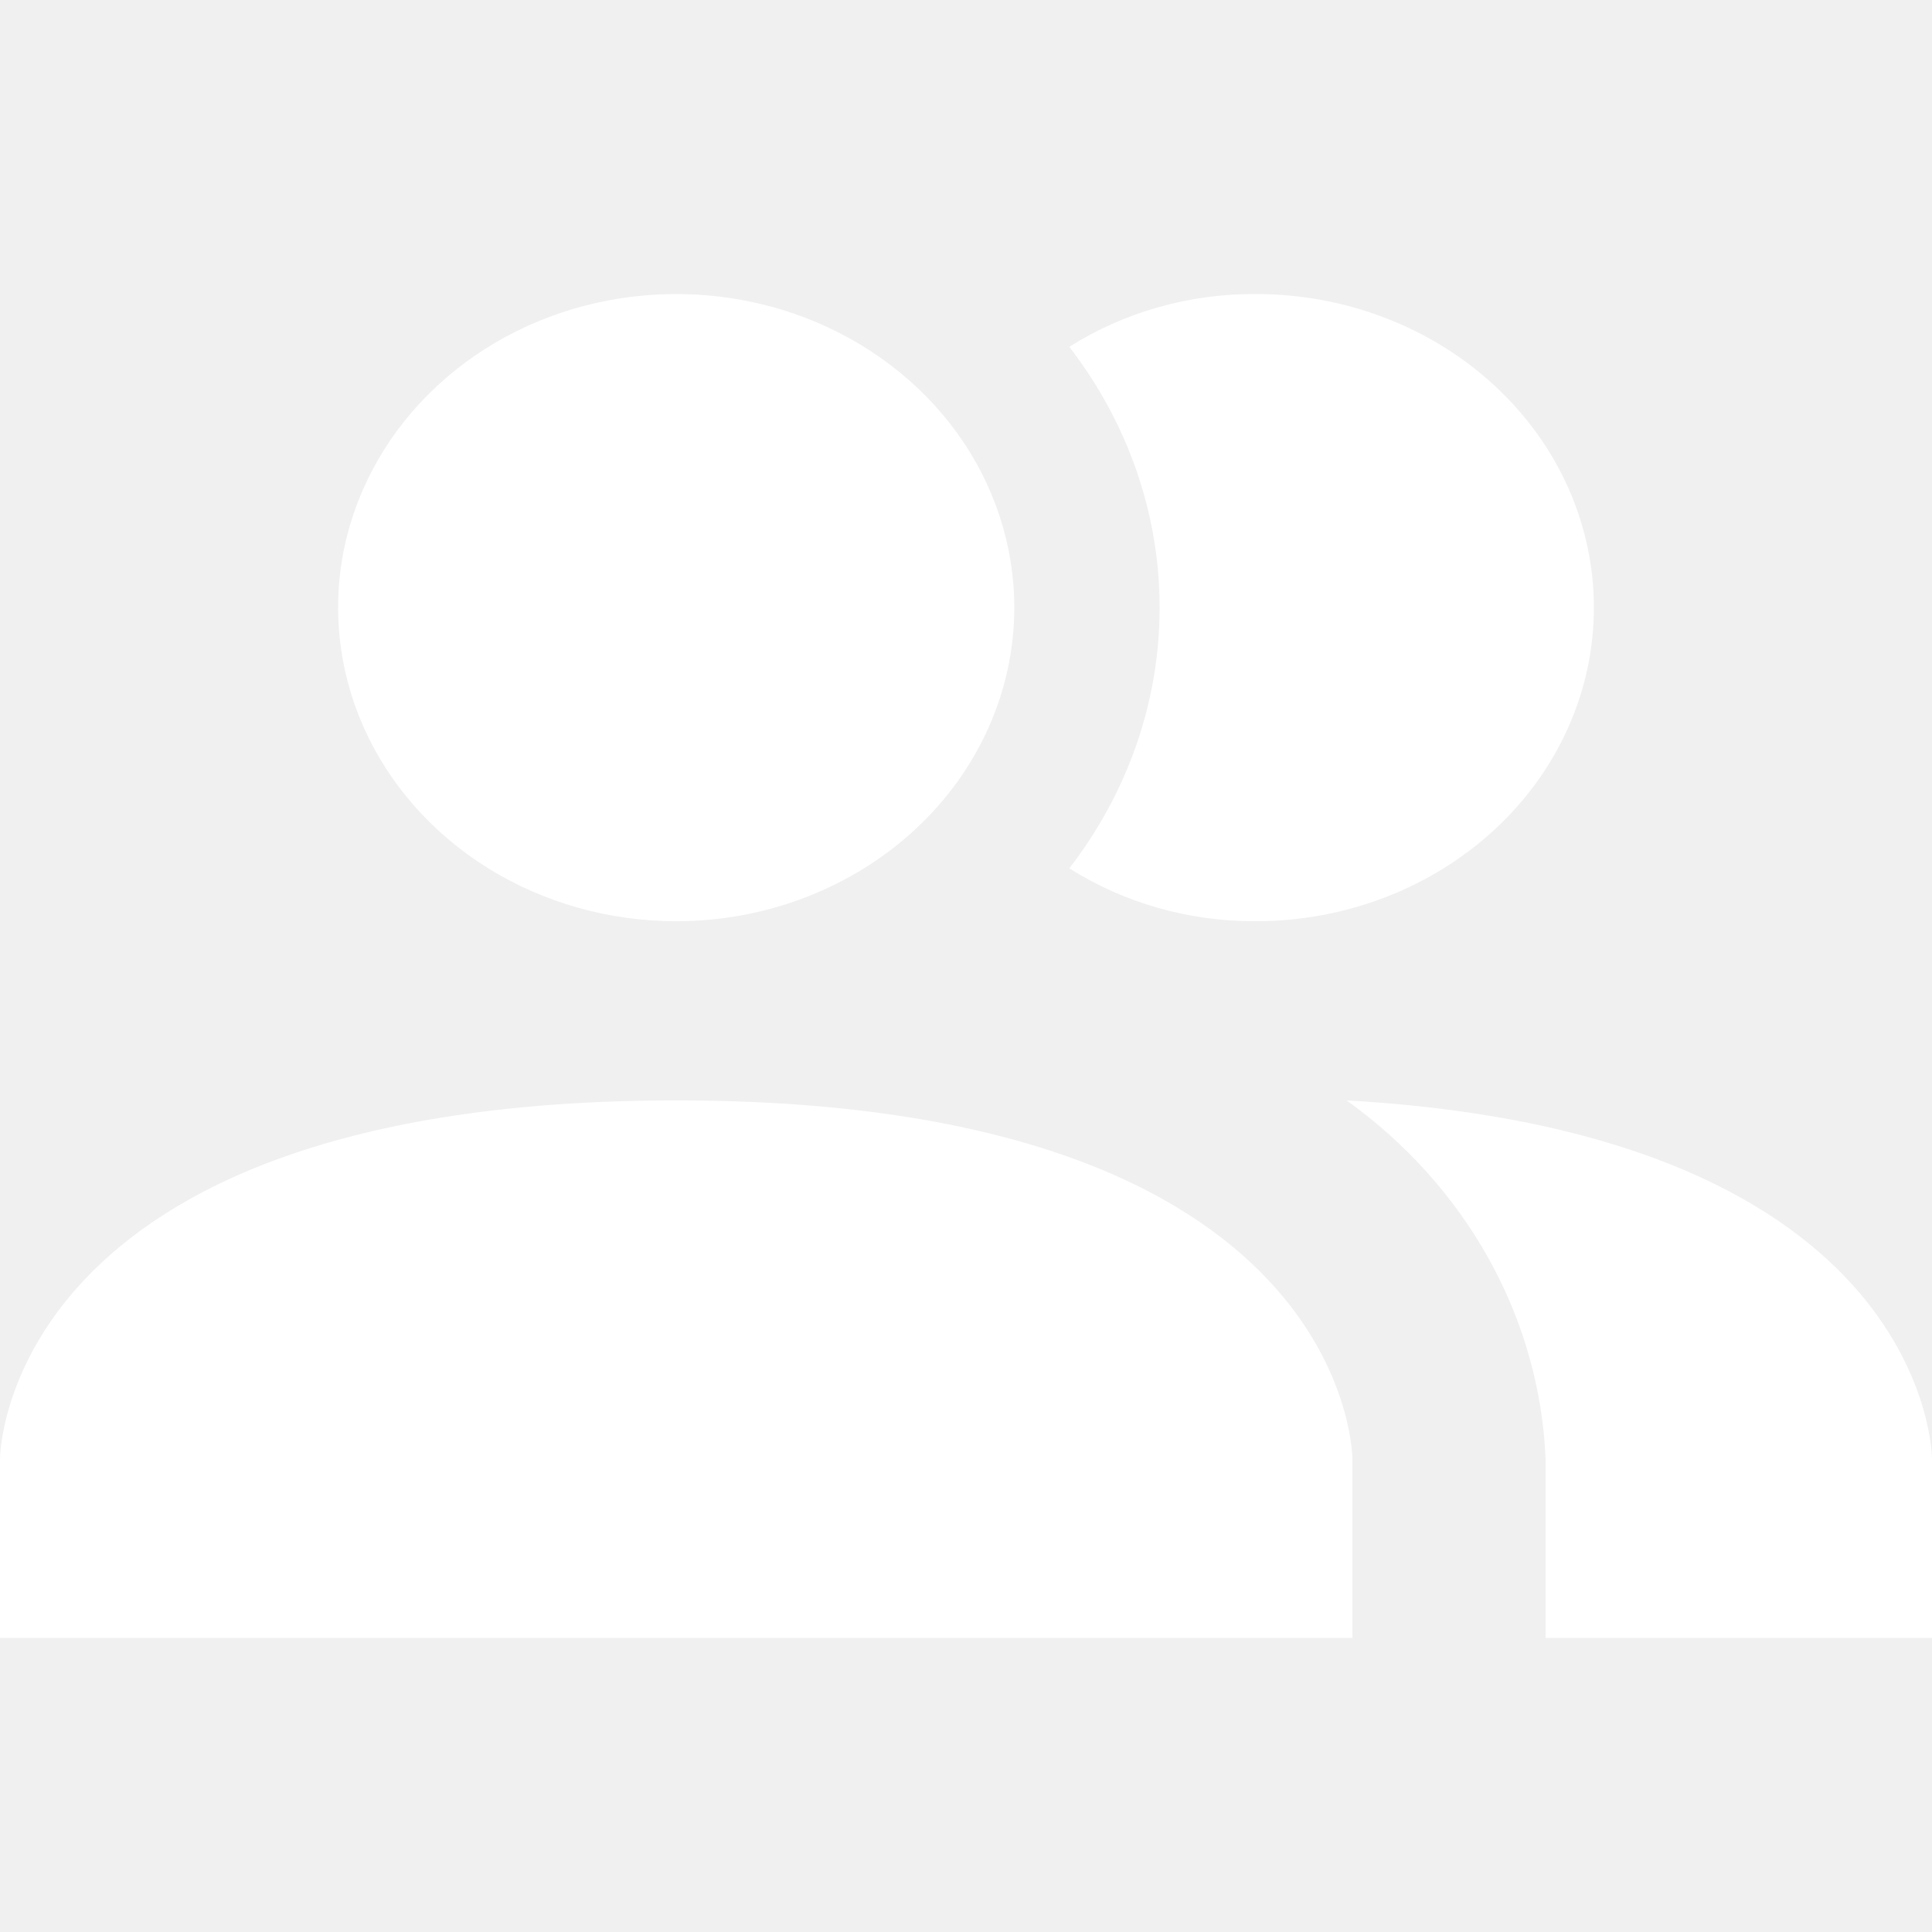
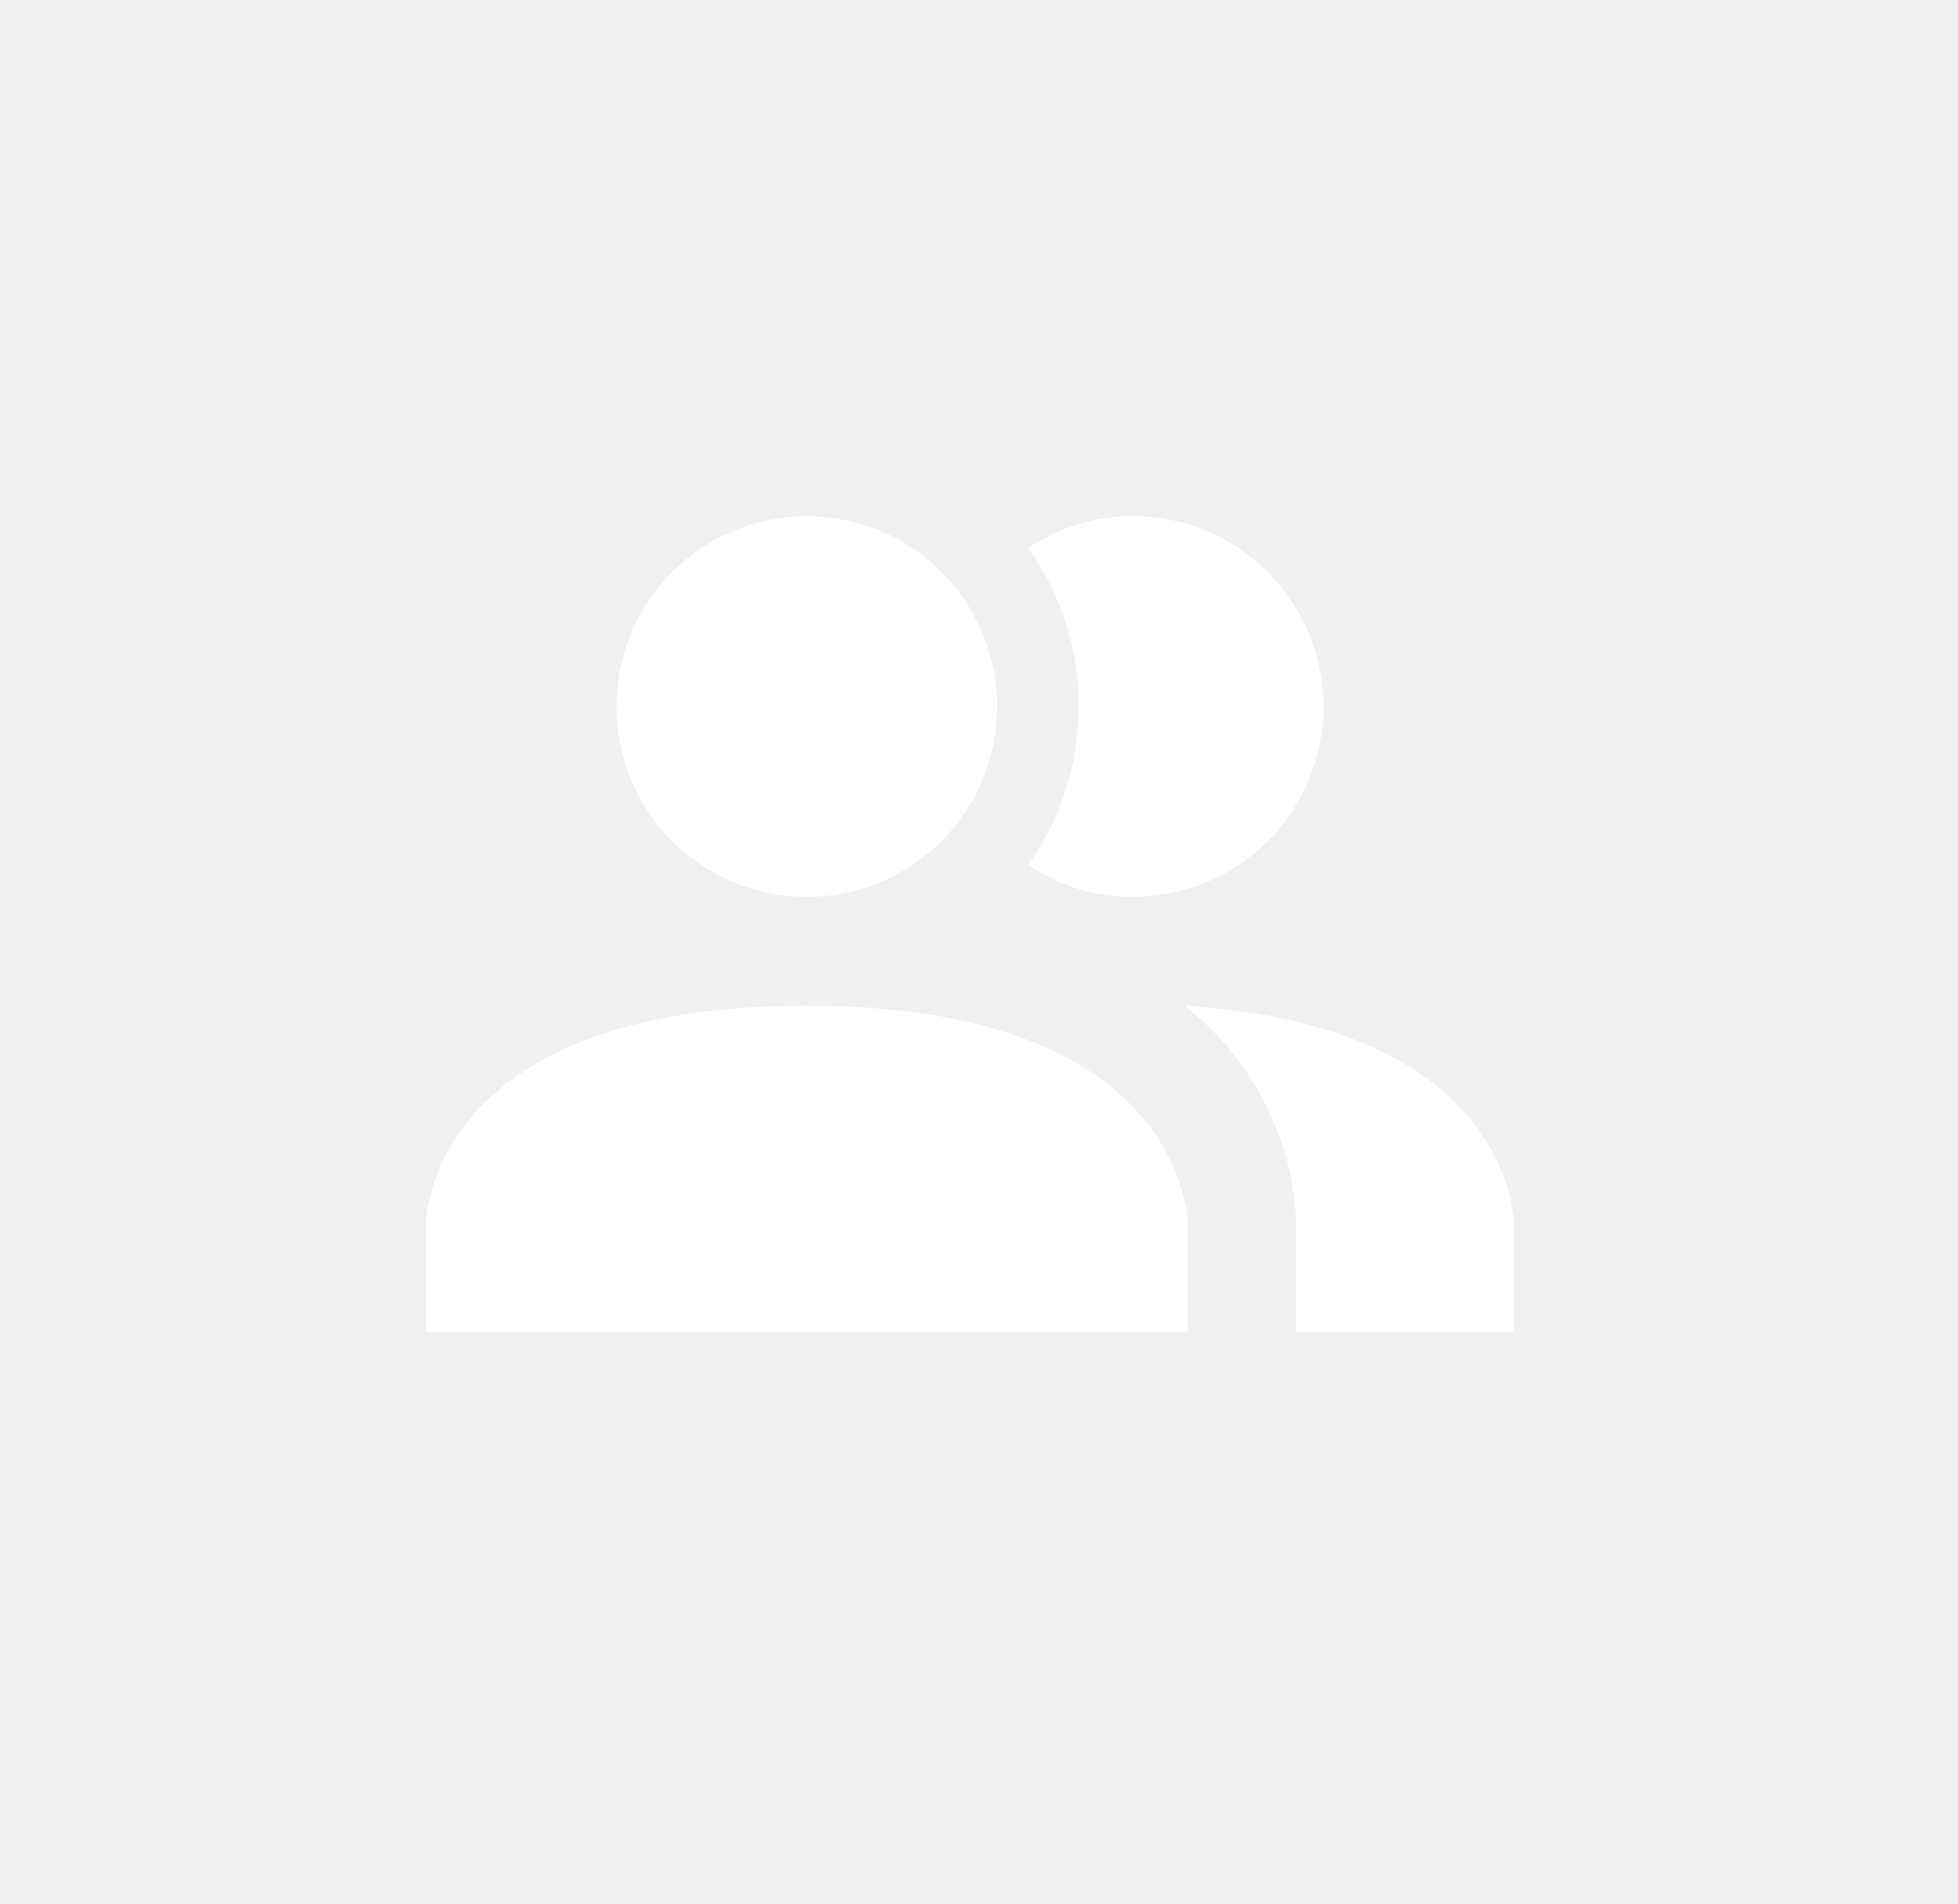
- <svg xmlns="http://www.w3.org/2000/svg" width="16" height="16" viewBox="0 0 23 16" fill="none">
-   <path d="M16.1 13.867V16L0 16L0 13.867C0 13.867 0 9.6 8.05 9.6C16.1 9.6 16.1 13.867 16.1 13.867ZM12.075 3.733C12.075 2.995 11.839 2.273 11.397 1.659C10.954 1.045 10.326 0.567 9.59 0.284C8.855 0.002 8.046 -0.072 7.265 0.072C6.484 0.216 5.767 0.571 5.204 1.094C4.641 1.616 4.258 2.281 4.102 3.005C3.947 3.729 4.027 4.48 4.331 5.162C4.636 5.844 5.152 6.427 5.814 6.838C6.476 7.248 7.254 7.467 8.05 7.467C9.117 7.467 10.141 7.073 10.896 6.373C11.651 5.673 12.075 4.724 12.075 3.733ZM16.031 9.6C16.738 10.107 17.316 10.752 17.726 11.49C18.135 12.227 18.365 13.038 18.4 13.867V16H23V13.867C23 13.867 23 9.995 16.031 9.6ZM14.95 5.60841e-05C14.158 -0.004 13.384 0.215 12.73 0.629C13.429 1.535 13.805 2.62 13.805 3.733C13.805 4.847 13.429 5.932 12.73 6.837C13.384 7.251 14.158 7.471 14.95 7.467C16.017 7.467 17.041 7.073 17.796 6.373C18.551 5.673 18.975 4.724 18.975 3.733C18.975 2.743 18.551 1.794 17.796 1.094C17.041 0.393 16.017 5.60841e-05 14.95 5.60841e-05Z" fill="white" />
+ <svg xmlns="http://www.w3.org/2000/svg" width="36" height="35" viewBox="0 0 36 35" fill="none">
+   <path d="M21.833 22.49V24.49H7.833V22.49C7.833 22.49 7.833 18.49 14.833 18.49C21.833 18.49 21.833 22.49 21.833 22.49ZM18.333 12.99C18.333 12.298 18.128 11.621 17.744 11.046C17.359 10.47 16.812 10.022 16.173 9.757C15.533 9.492 14.829 9.423 14.15 9.558C13.472 9.693 12.848 10.026 12.358 10.515C11.869 11.005 11.536 11.629 11.401 12.307C11.265 12.986 11.335 13.69 11.6 14.33C11.865 14.969 12.313 15.516 12.889 15.9C13.464 16.285 14.141 16.49 14.833 16.49C15.762 16.49 16.652 16.122 17.308 15.465C17.965 14.809 18.333 13.919 18.333 12.99V12.99ZM21.773 18.49C22.388 18.966 22.891 19.571 23.247 20.262C23.603 20.953 23.803 21.714 23.833 22.49V24.49H27.833V22.49C27.833 22.49 27.833 18.86 21.773 18.49ZM20.833 9.49C20.145 9.487 19.472 9.692 18.903 10.08C19.511 10.929 19.837 11.947 19.837 12.99C19.837 14.034 19.511 15.052 18.903 15.9C19.472 16.288 20.145 16.494 20.833 16.49C21.762 16.49 22.652 16.122 23.308 15.465C23.965 14.809 24.333 13.919 24.333 12.99C24.333 12.062 23.965 11.172 23.308 10.515C22.652 9.859 21.762 9.49 20.833 9.49V9.49Z" fill="white" />
</svg>
